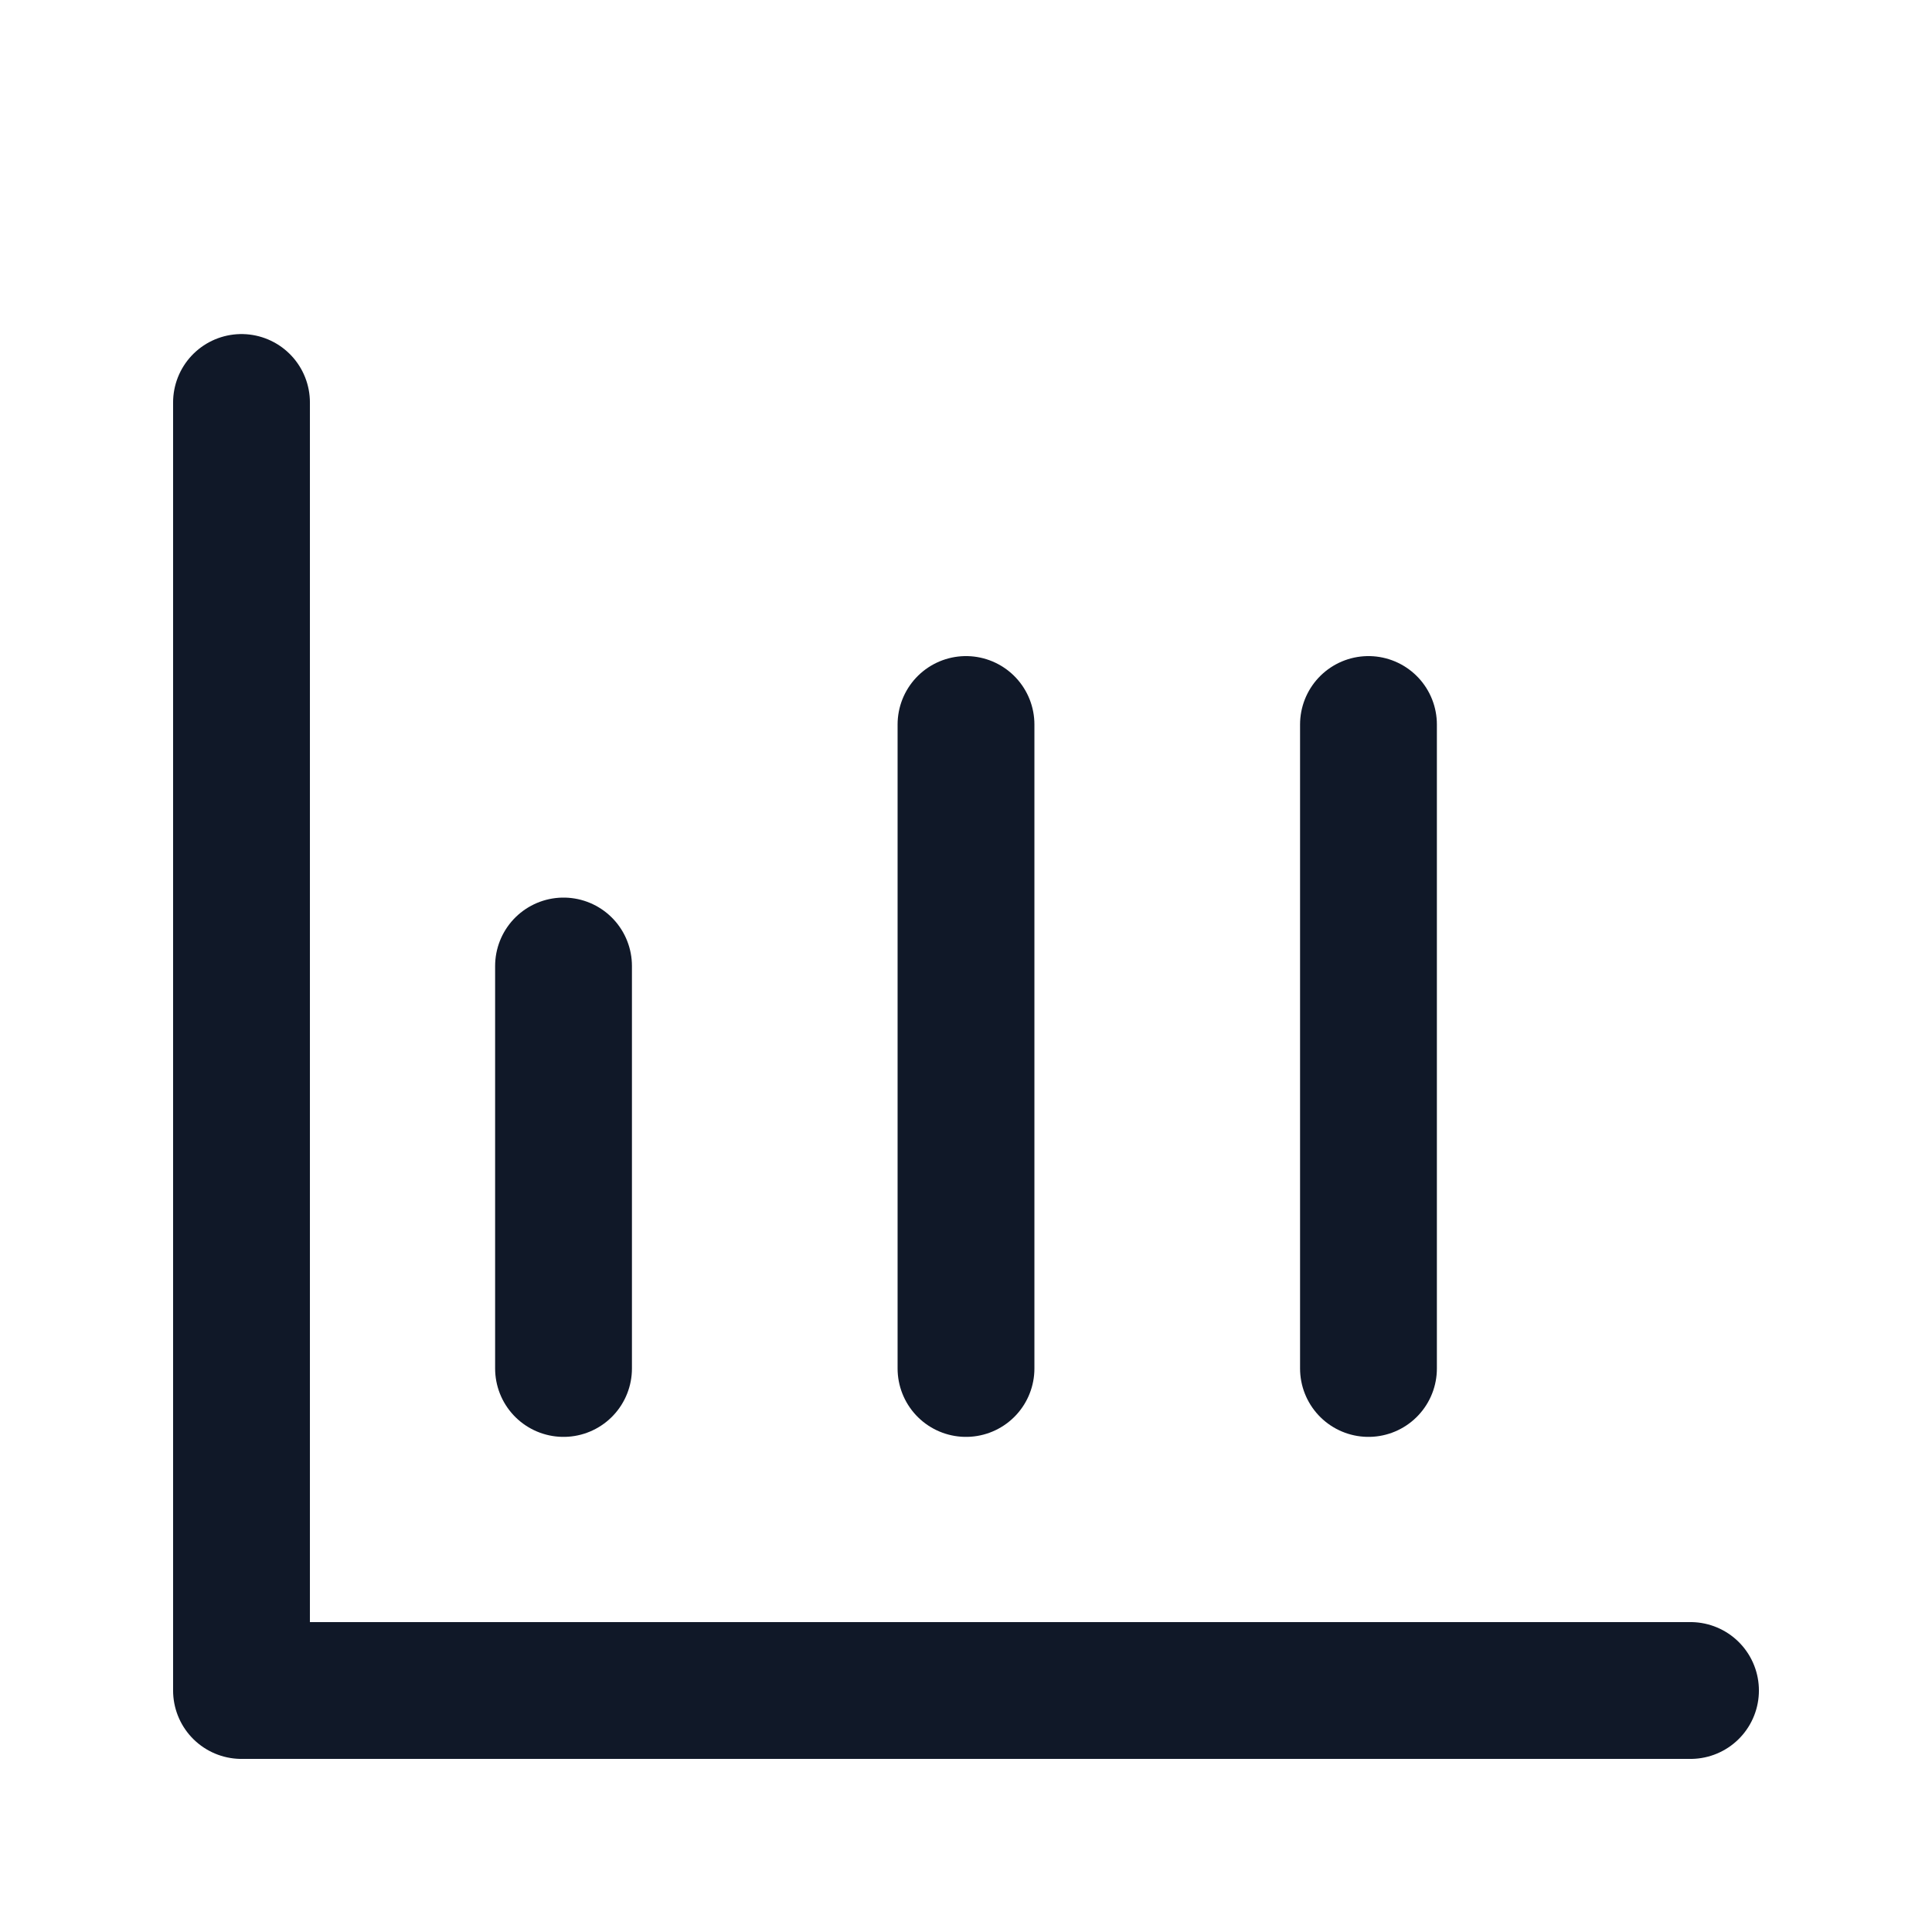
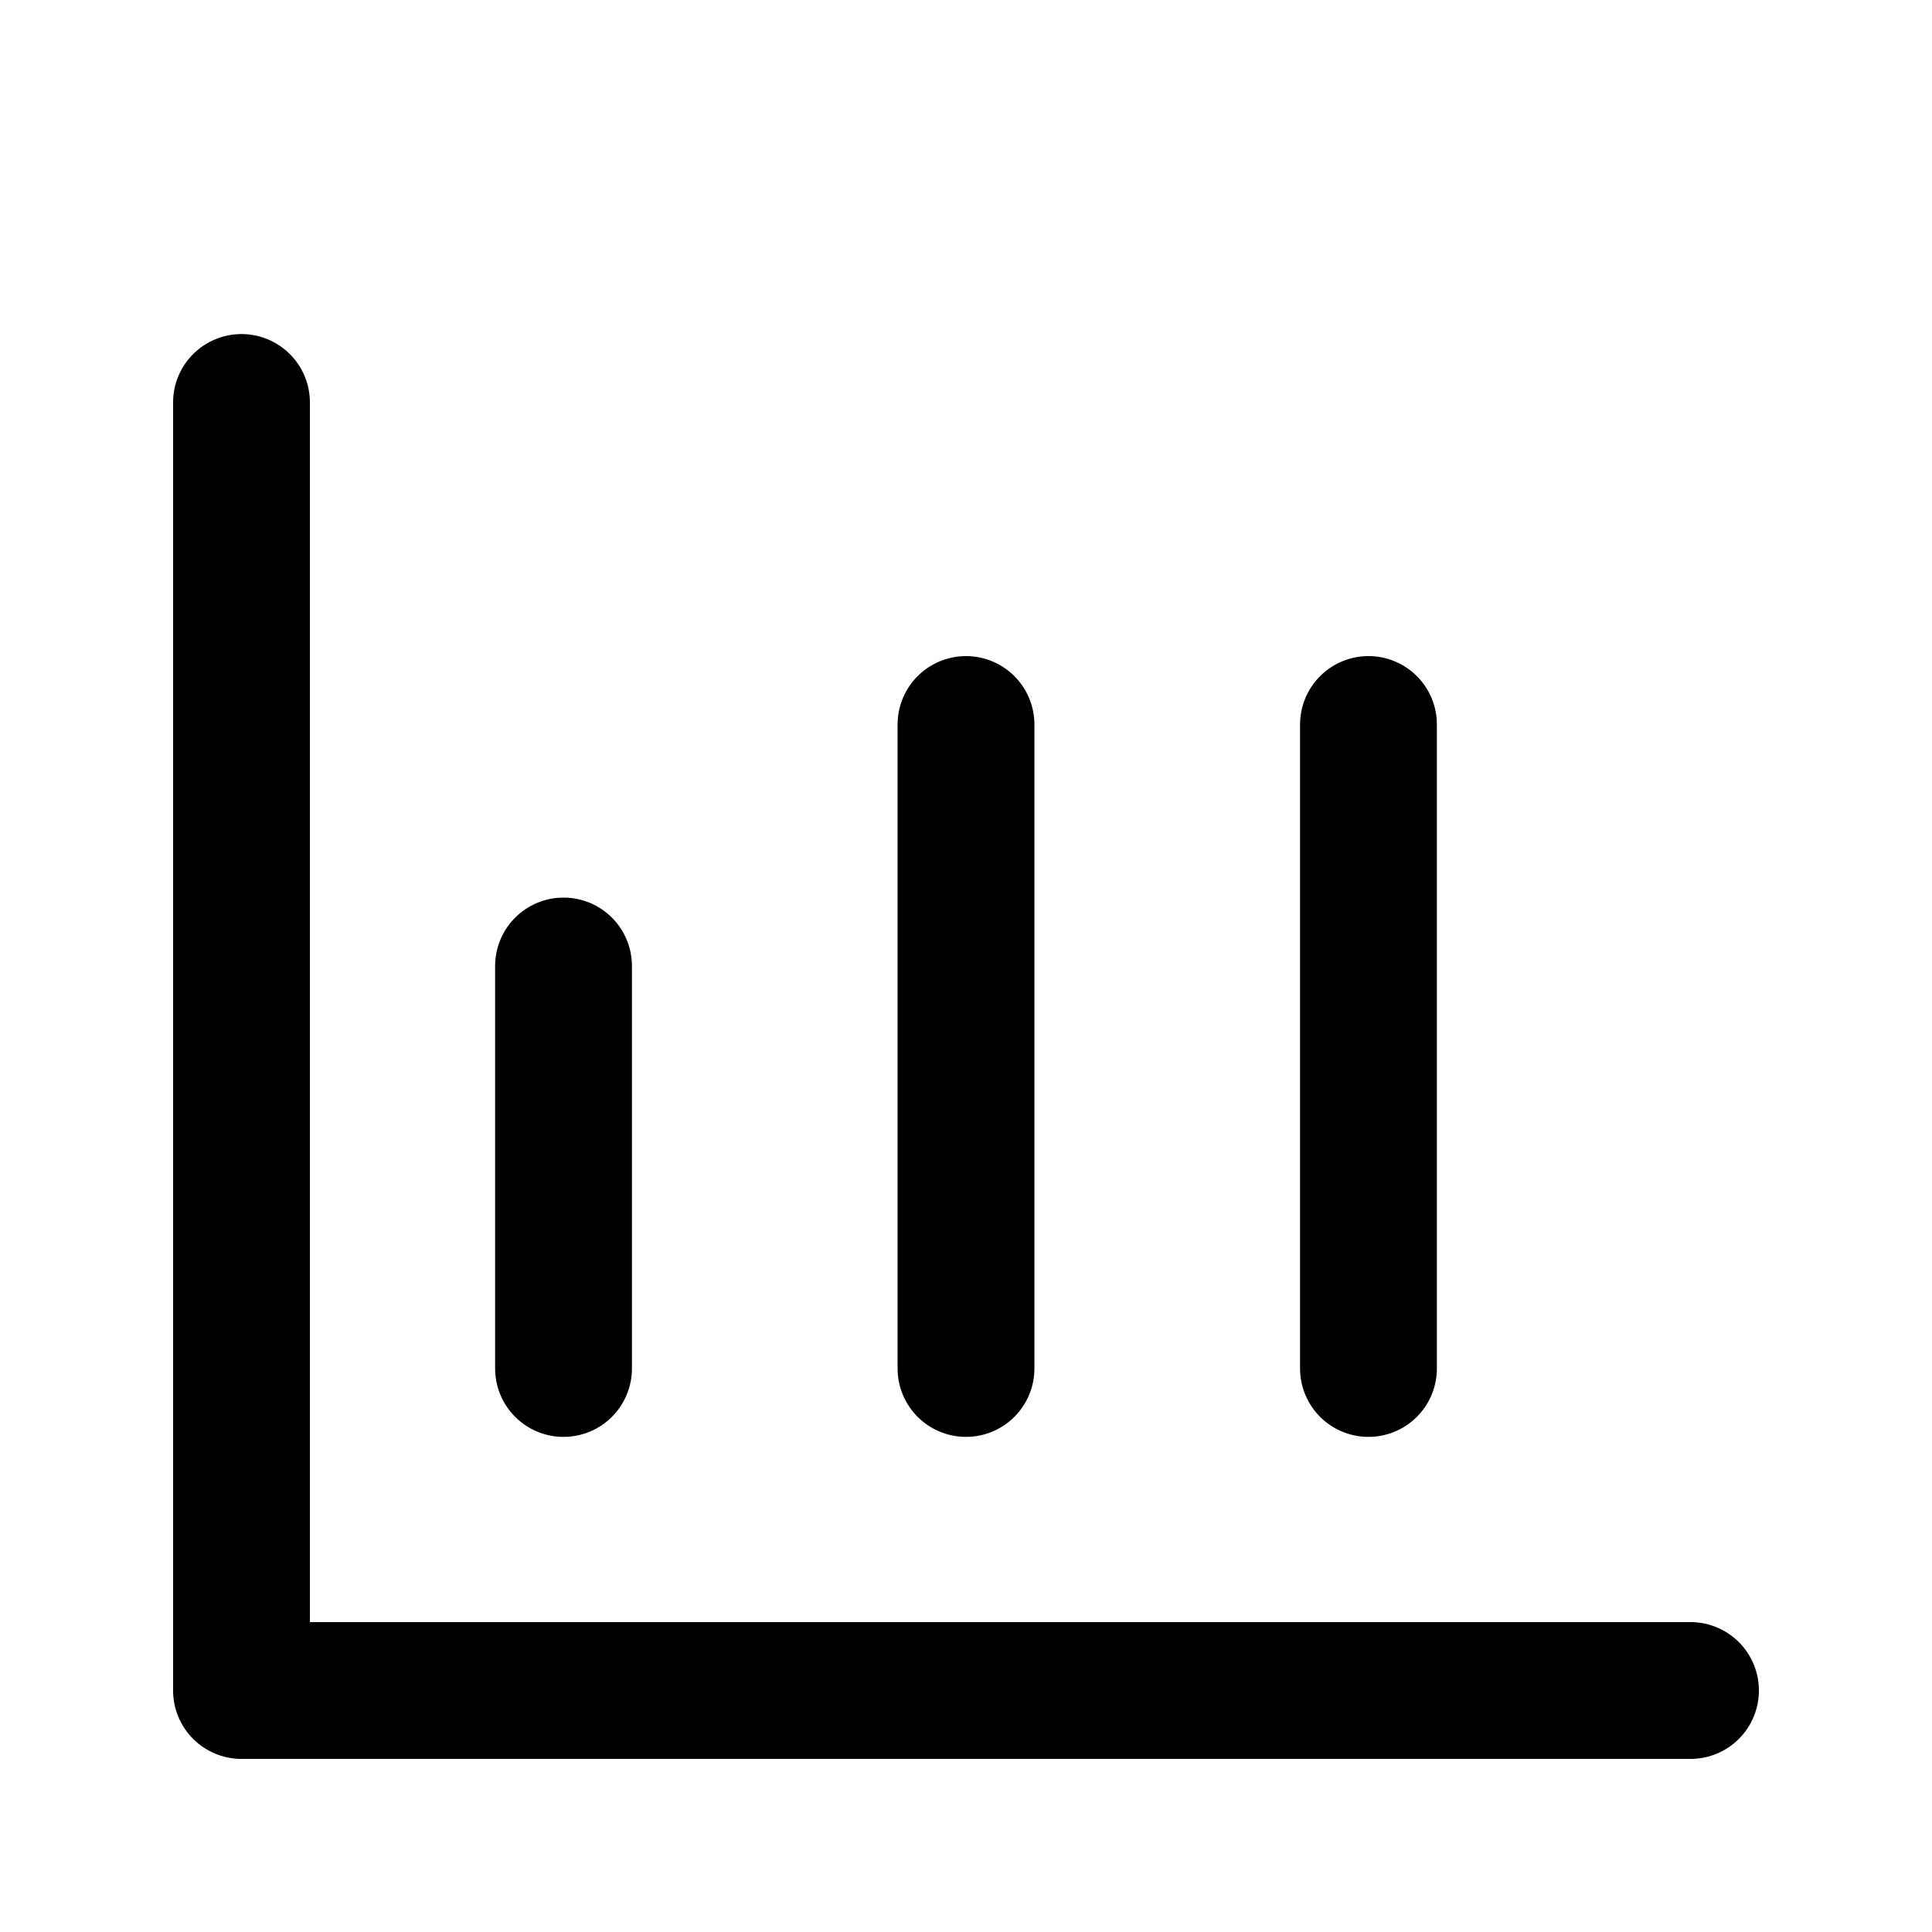
<svg xmlns="http://www.w3.org/2000/svg" width="22" height="22" viewBox="0 0 22 22" fill="none">
-   <path d="M2.75 4.583V19.25H19.25M6.417 15.583V11M11 15.583V8.25M15.583 15.583V8.25" stroke="#101828" stroke-width="1.558" stroke-linecap="round" stroke-linejoin="round" />
+   <path d="M2.75 4.583V19.25H19.25M6.417 15.583V11M11 15.583V8.25M15.583 15.583V8.25" stroke="currentColor" stroke-width="1.558" stroke-linecap="round" stroke-linejoin="round" />
</svg>
